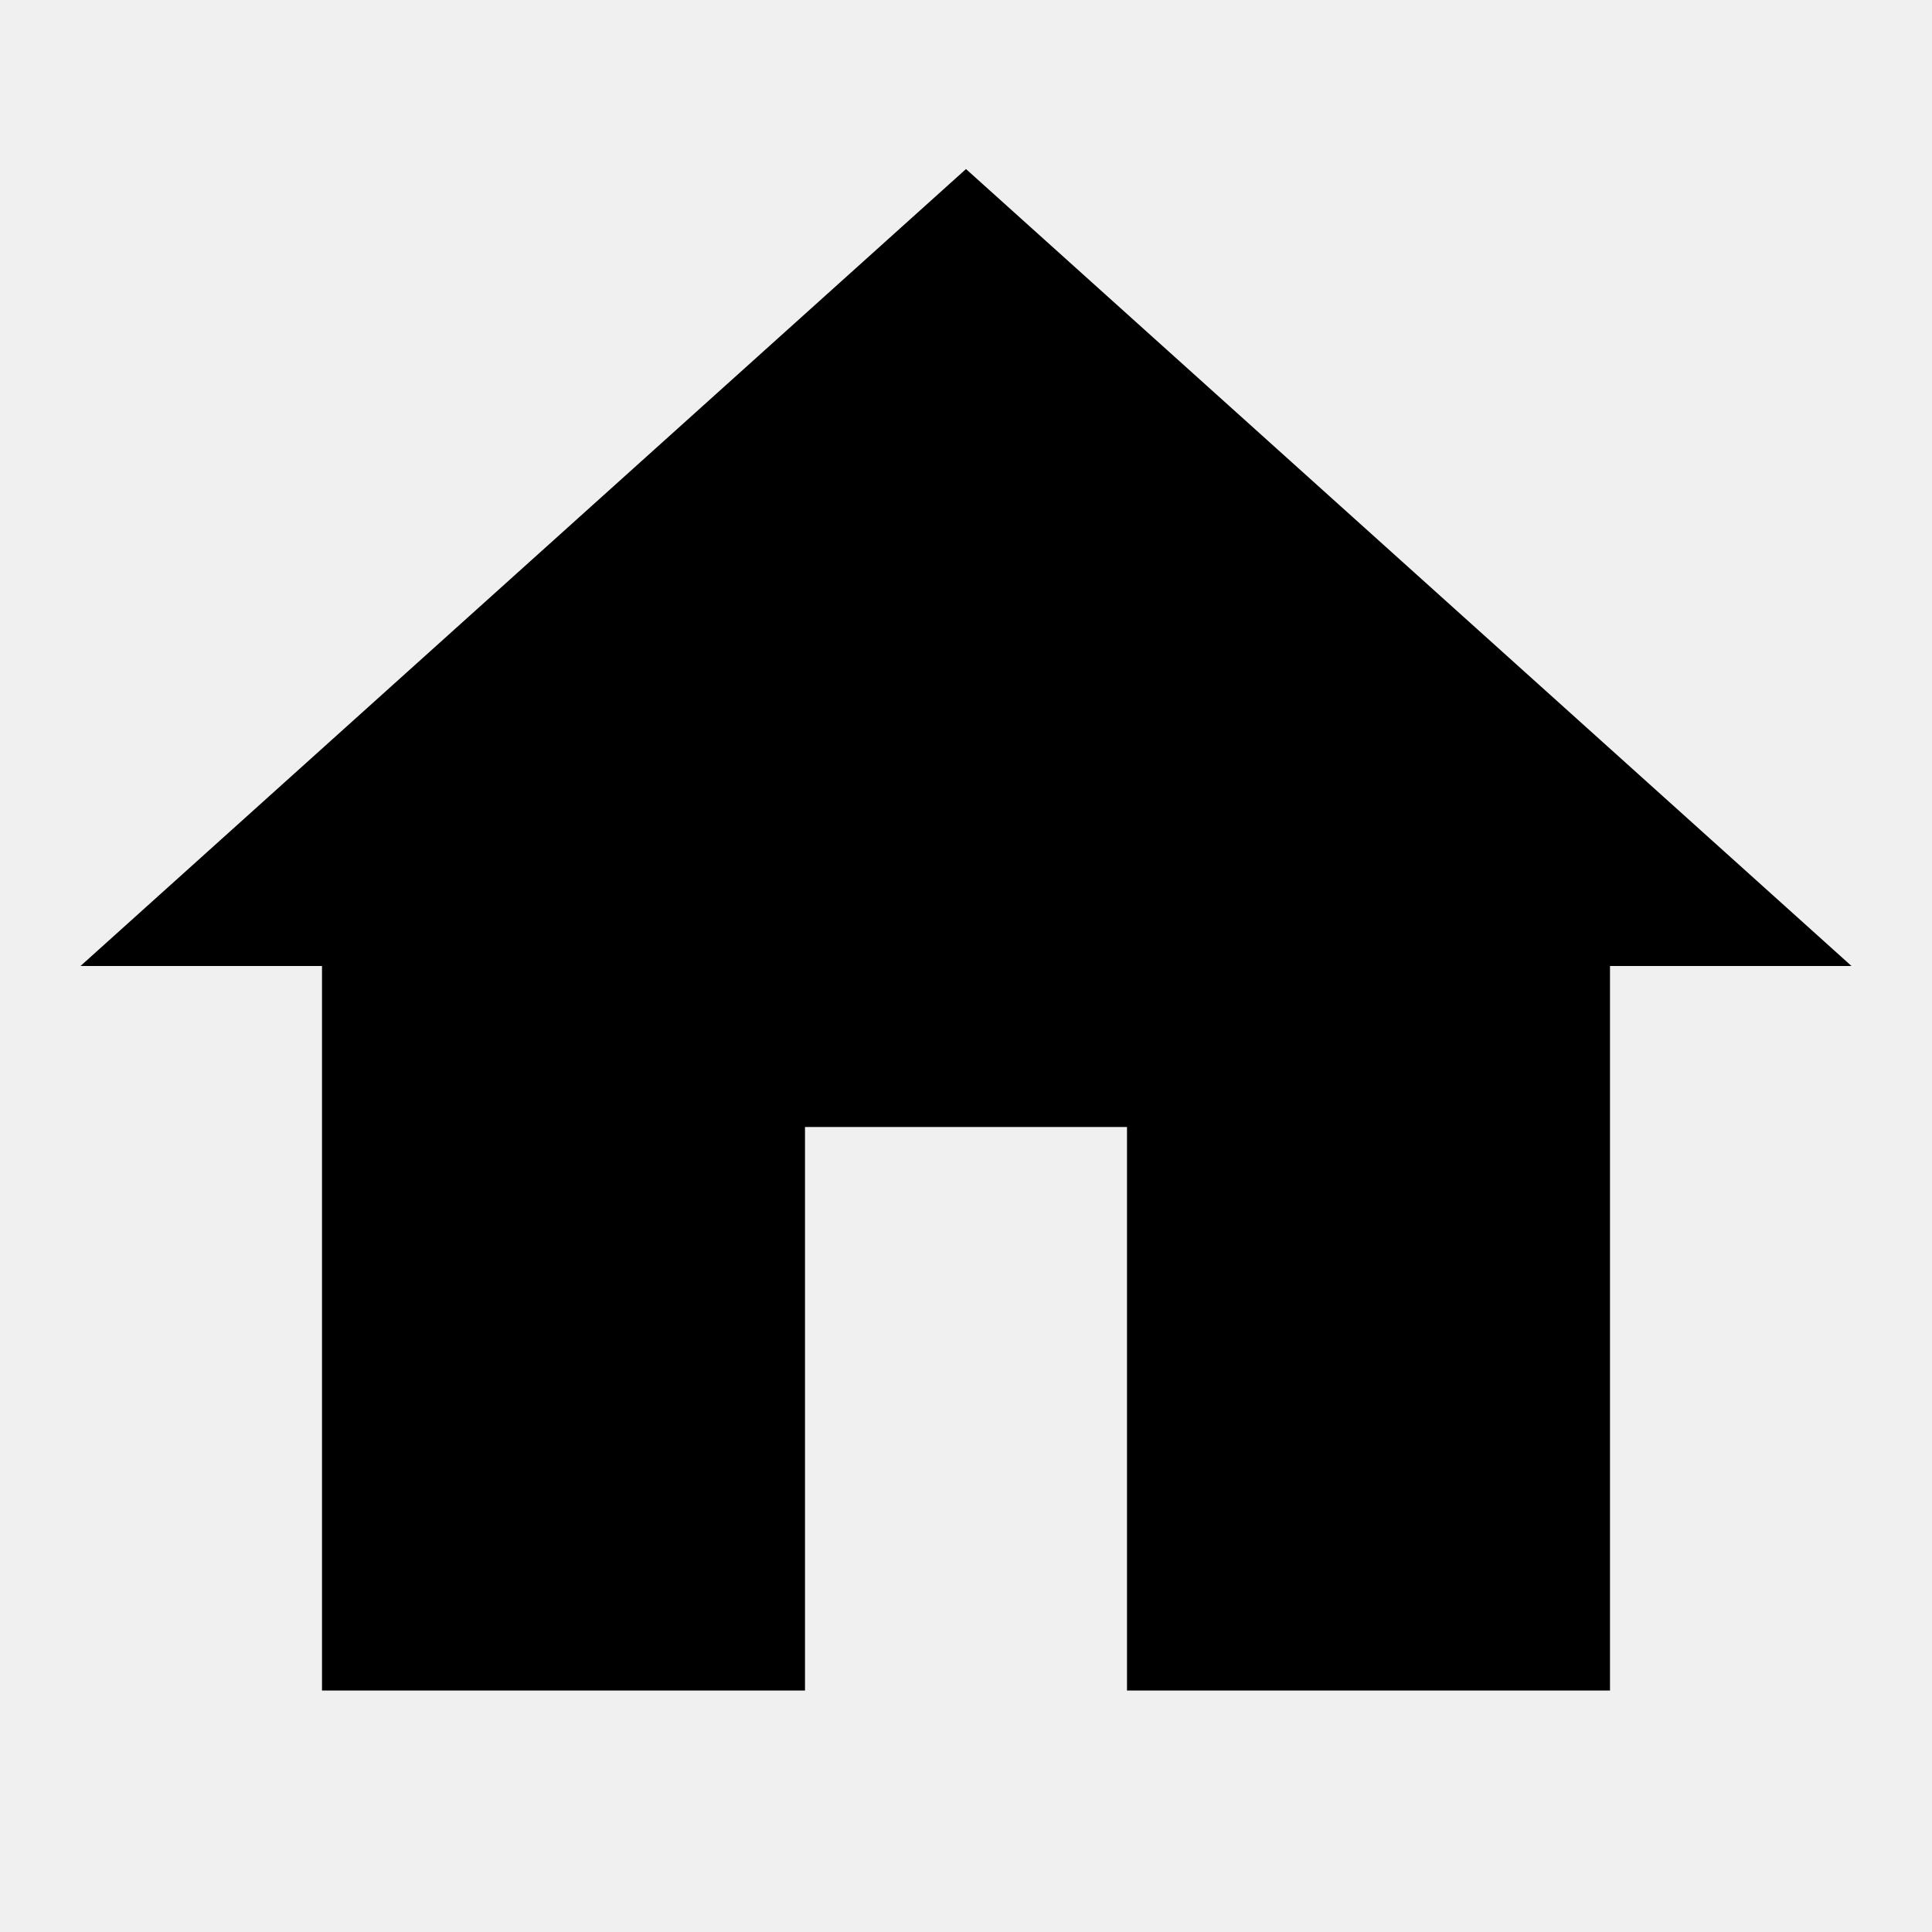
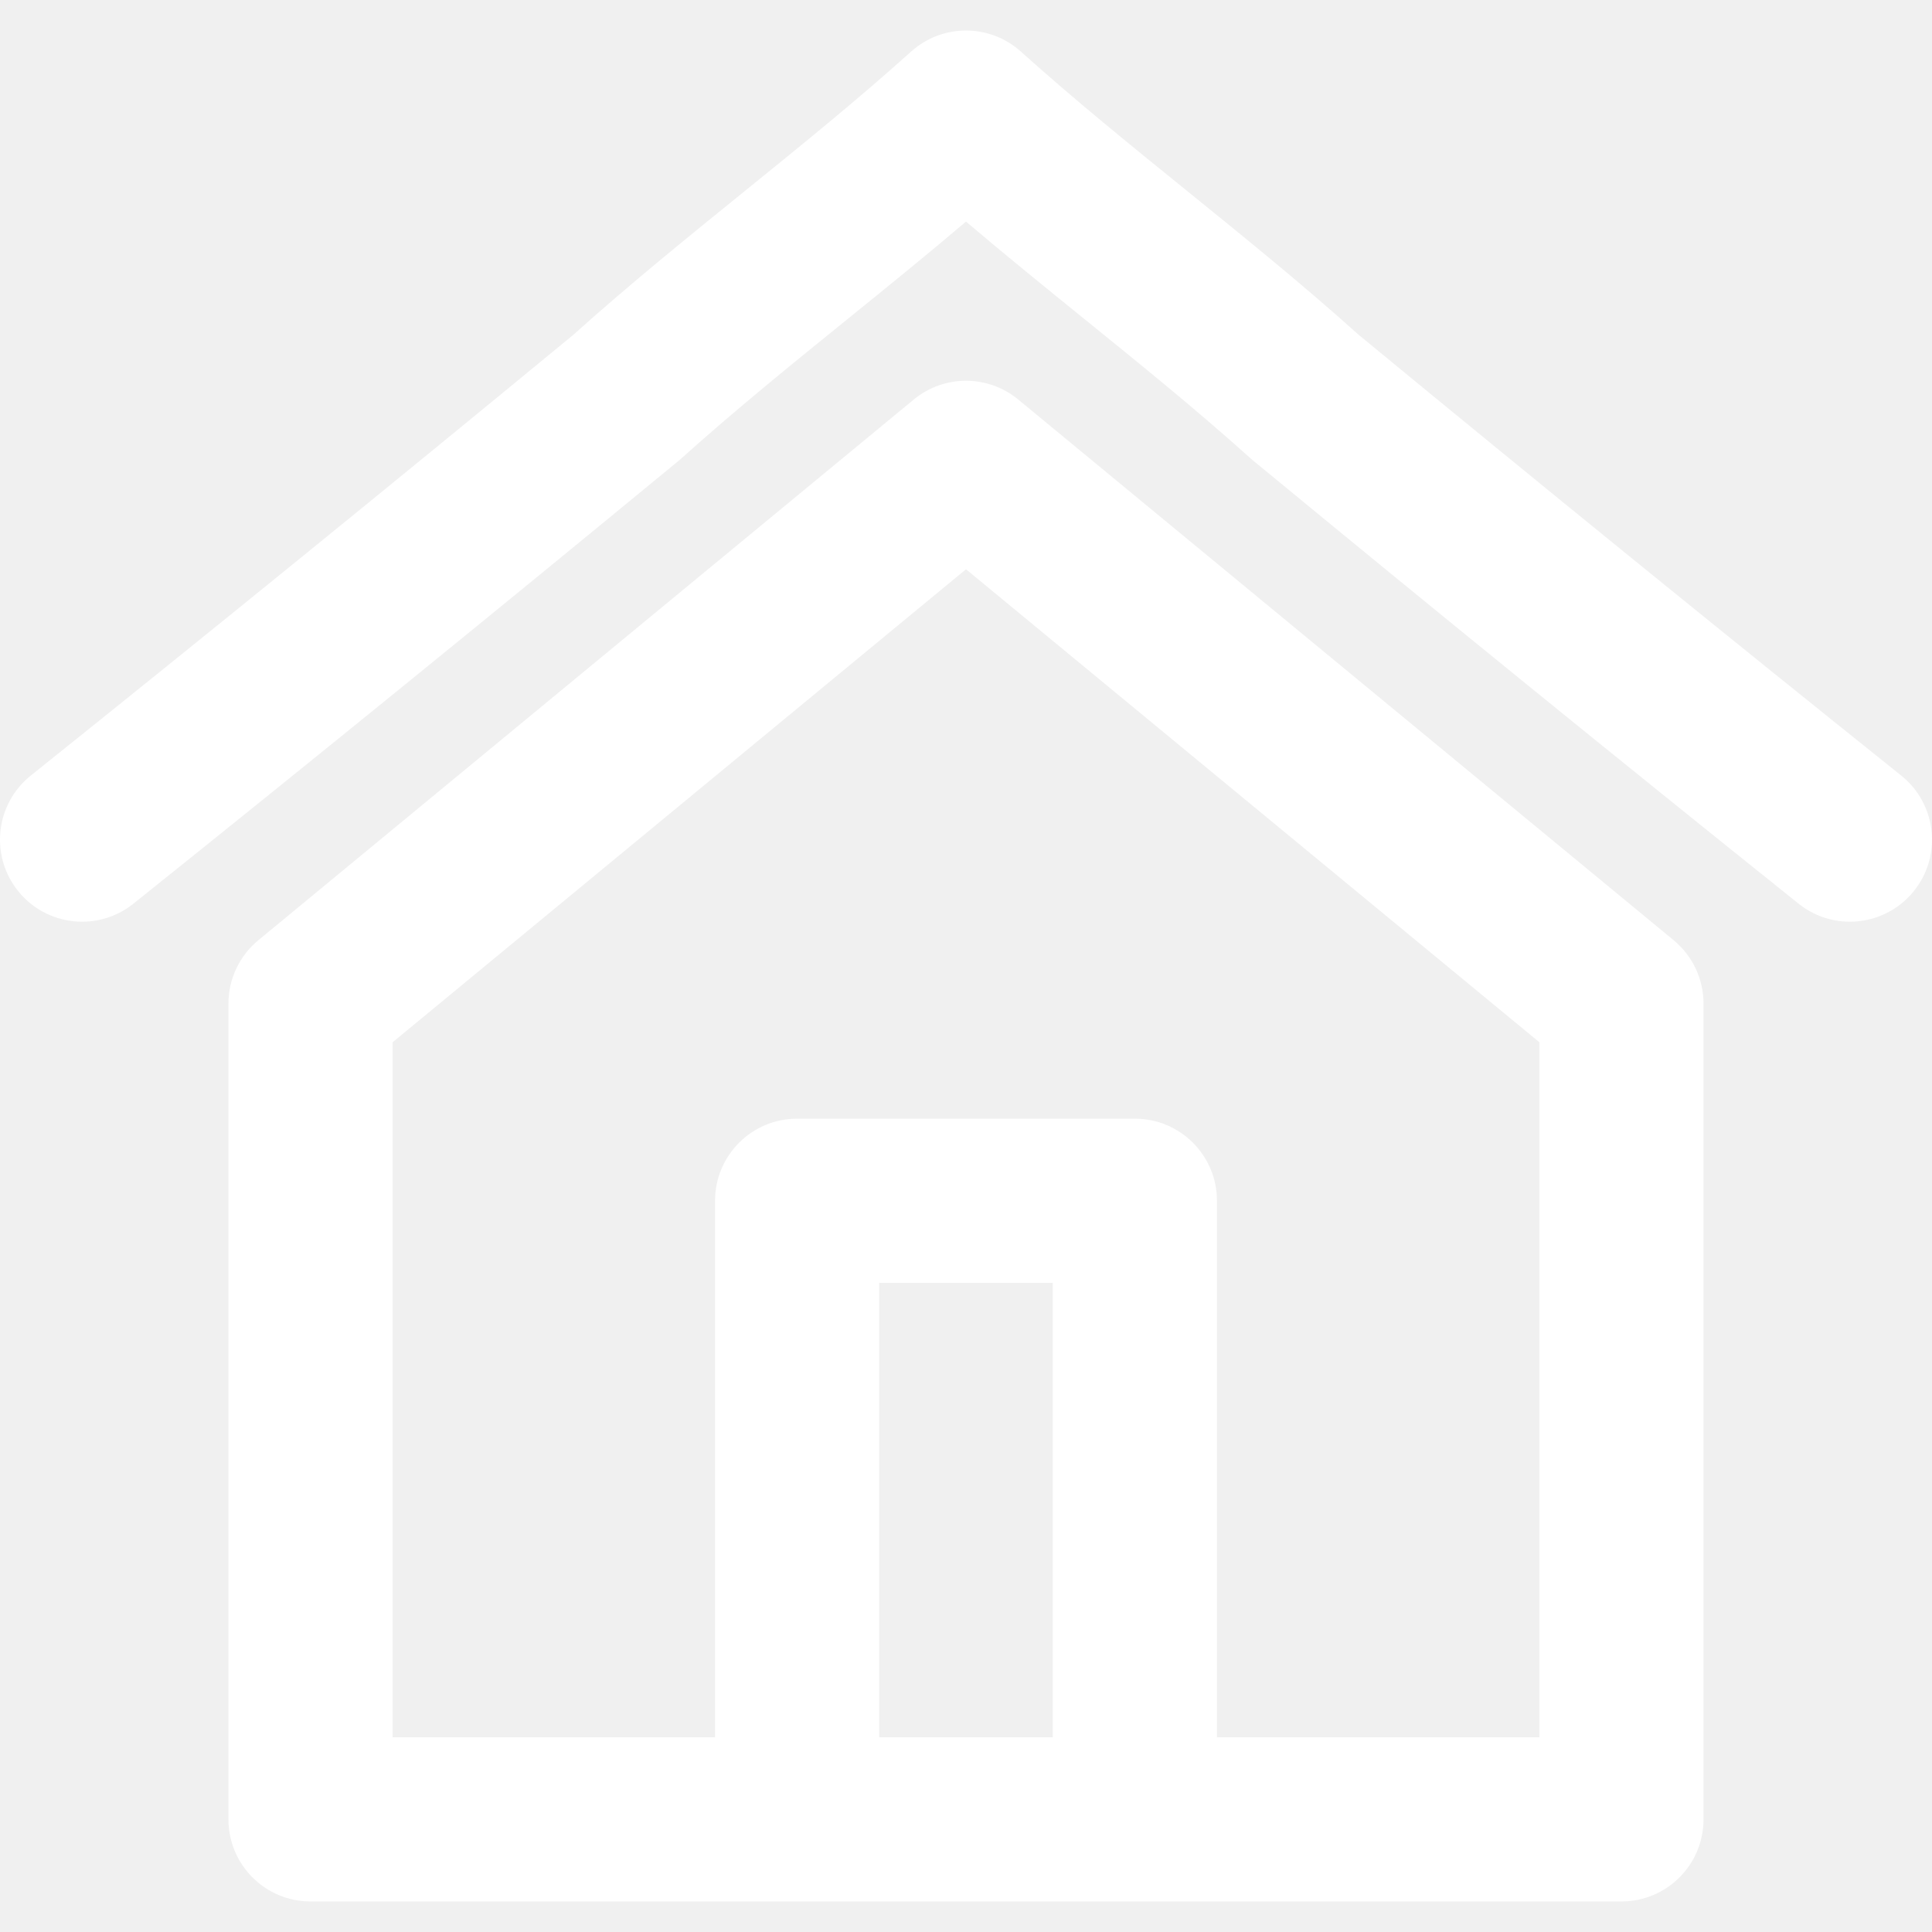
- <svg xmlns="http://www.w3.org/2000/svg" fill="#000000" viewBox="0 0 24 24" width="24px" height="24px">
-   <path d="M 12 2.1 L 1 12 L 4 12 L 4 21 L 10 21 L 10 14 L 14 14 L 14 21 L 20 21 L 20 12 L 23 12 L 12 2.1 z" />
+ <svg xmlns="http://www.w3.org/2000/svg" version="1.1" id="Capa_1" x="0px" y="0px" viewBox="0 0 176.532 176.532" style="enable-background:new 0 0 176.532 176.532;" xml:space="preserve" fill="white">
+   <g>
+     <path style="fill:white;" d="M152.928,85.912l-59.89-49.406c-2.771-2.287-6.773-2.287-9.545,0l-59.89,49.406   c-1.728,1.425-2.728,3.546-2.728,5.785v74.544c0,4.143,3.357,7.5,7.5,7.5h119.779c4.143,0,7.5-3.357,7.5-7.5V91.697   C155.656,89.458,154.656,87.337,152.928,85.912z M96.196,158.741H80.336v-41.524h15.859V158.741z M140.656,158.741h-29.46v-49.024   c0-4.143-3.357-7.5-7.5-7.5H72.836c-4.143,0-7.5,3.357-7.5,7.5v49.024h-29.46V95.233l52.39-43.219l52.39,43.219V158.741z" />
+     <path style="fill:white;" d="M173.72,70.866c-16.706-13.382-32.458-26.178-49.561-40.261   c-5.109-4.591-10.479-8.938-15.675-13.144c-5.087-4.118-10.348-8.377-15.201-12.745c-2.854-2.568-7.182-2.568-10.035,0   c-4.854,4.368-10.114,8.627-15.201,12.745c-5.195,4.205-10.565,8.553-15.675,13.144C35.27,44.689,19.518,57.484,2.812,70.866   c-3.233,2.589-3.755,7.31-1.165,10.542c2.589,3.232,7.311,3.755,10.542,1.165C28.991,69.116,44.829,56.249,62.034,42.08   c0.085-0.069,0.168-0.141,0.25-0.215c4.854-4.368,10.114-8.627,15.201-12.745c3.559-2.88,7.199-5.827,10.781-8.873   c3.582,3.046,7.223,5.993,10.781,8.873c5.087,4.118,10.348,8.377,15.201,12.745c0.082,0.074,0.165,0.146,0.25,0.215   c17.204,14.169,33.043,27.036,49.845,40.493c1.384,1.108,3.039,1.646,4.684,1.646c2.198,0,4.377-0.962,5.858-2.812   C177.475,78.176,176.953,73.455,173.72,70.866z" />
+   </g>
+   <g>
+ </g>
+   <g>
+ </g>
+   <g>
+ </g>
+   <g>
+ </g>
+   <g>
+ </g>
+   <g>
+ </g>
+   <g>
+ </g>
+   <g>
+ </g>
+   <g>
+ </g>
+   <g>
+ </g>
+   <g>
+ </g>
+   <g>
+ </g>
+   <g>
+ </g>
+   <g>
+ </g>
+   <g>
+ </g>
</svg>
